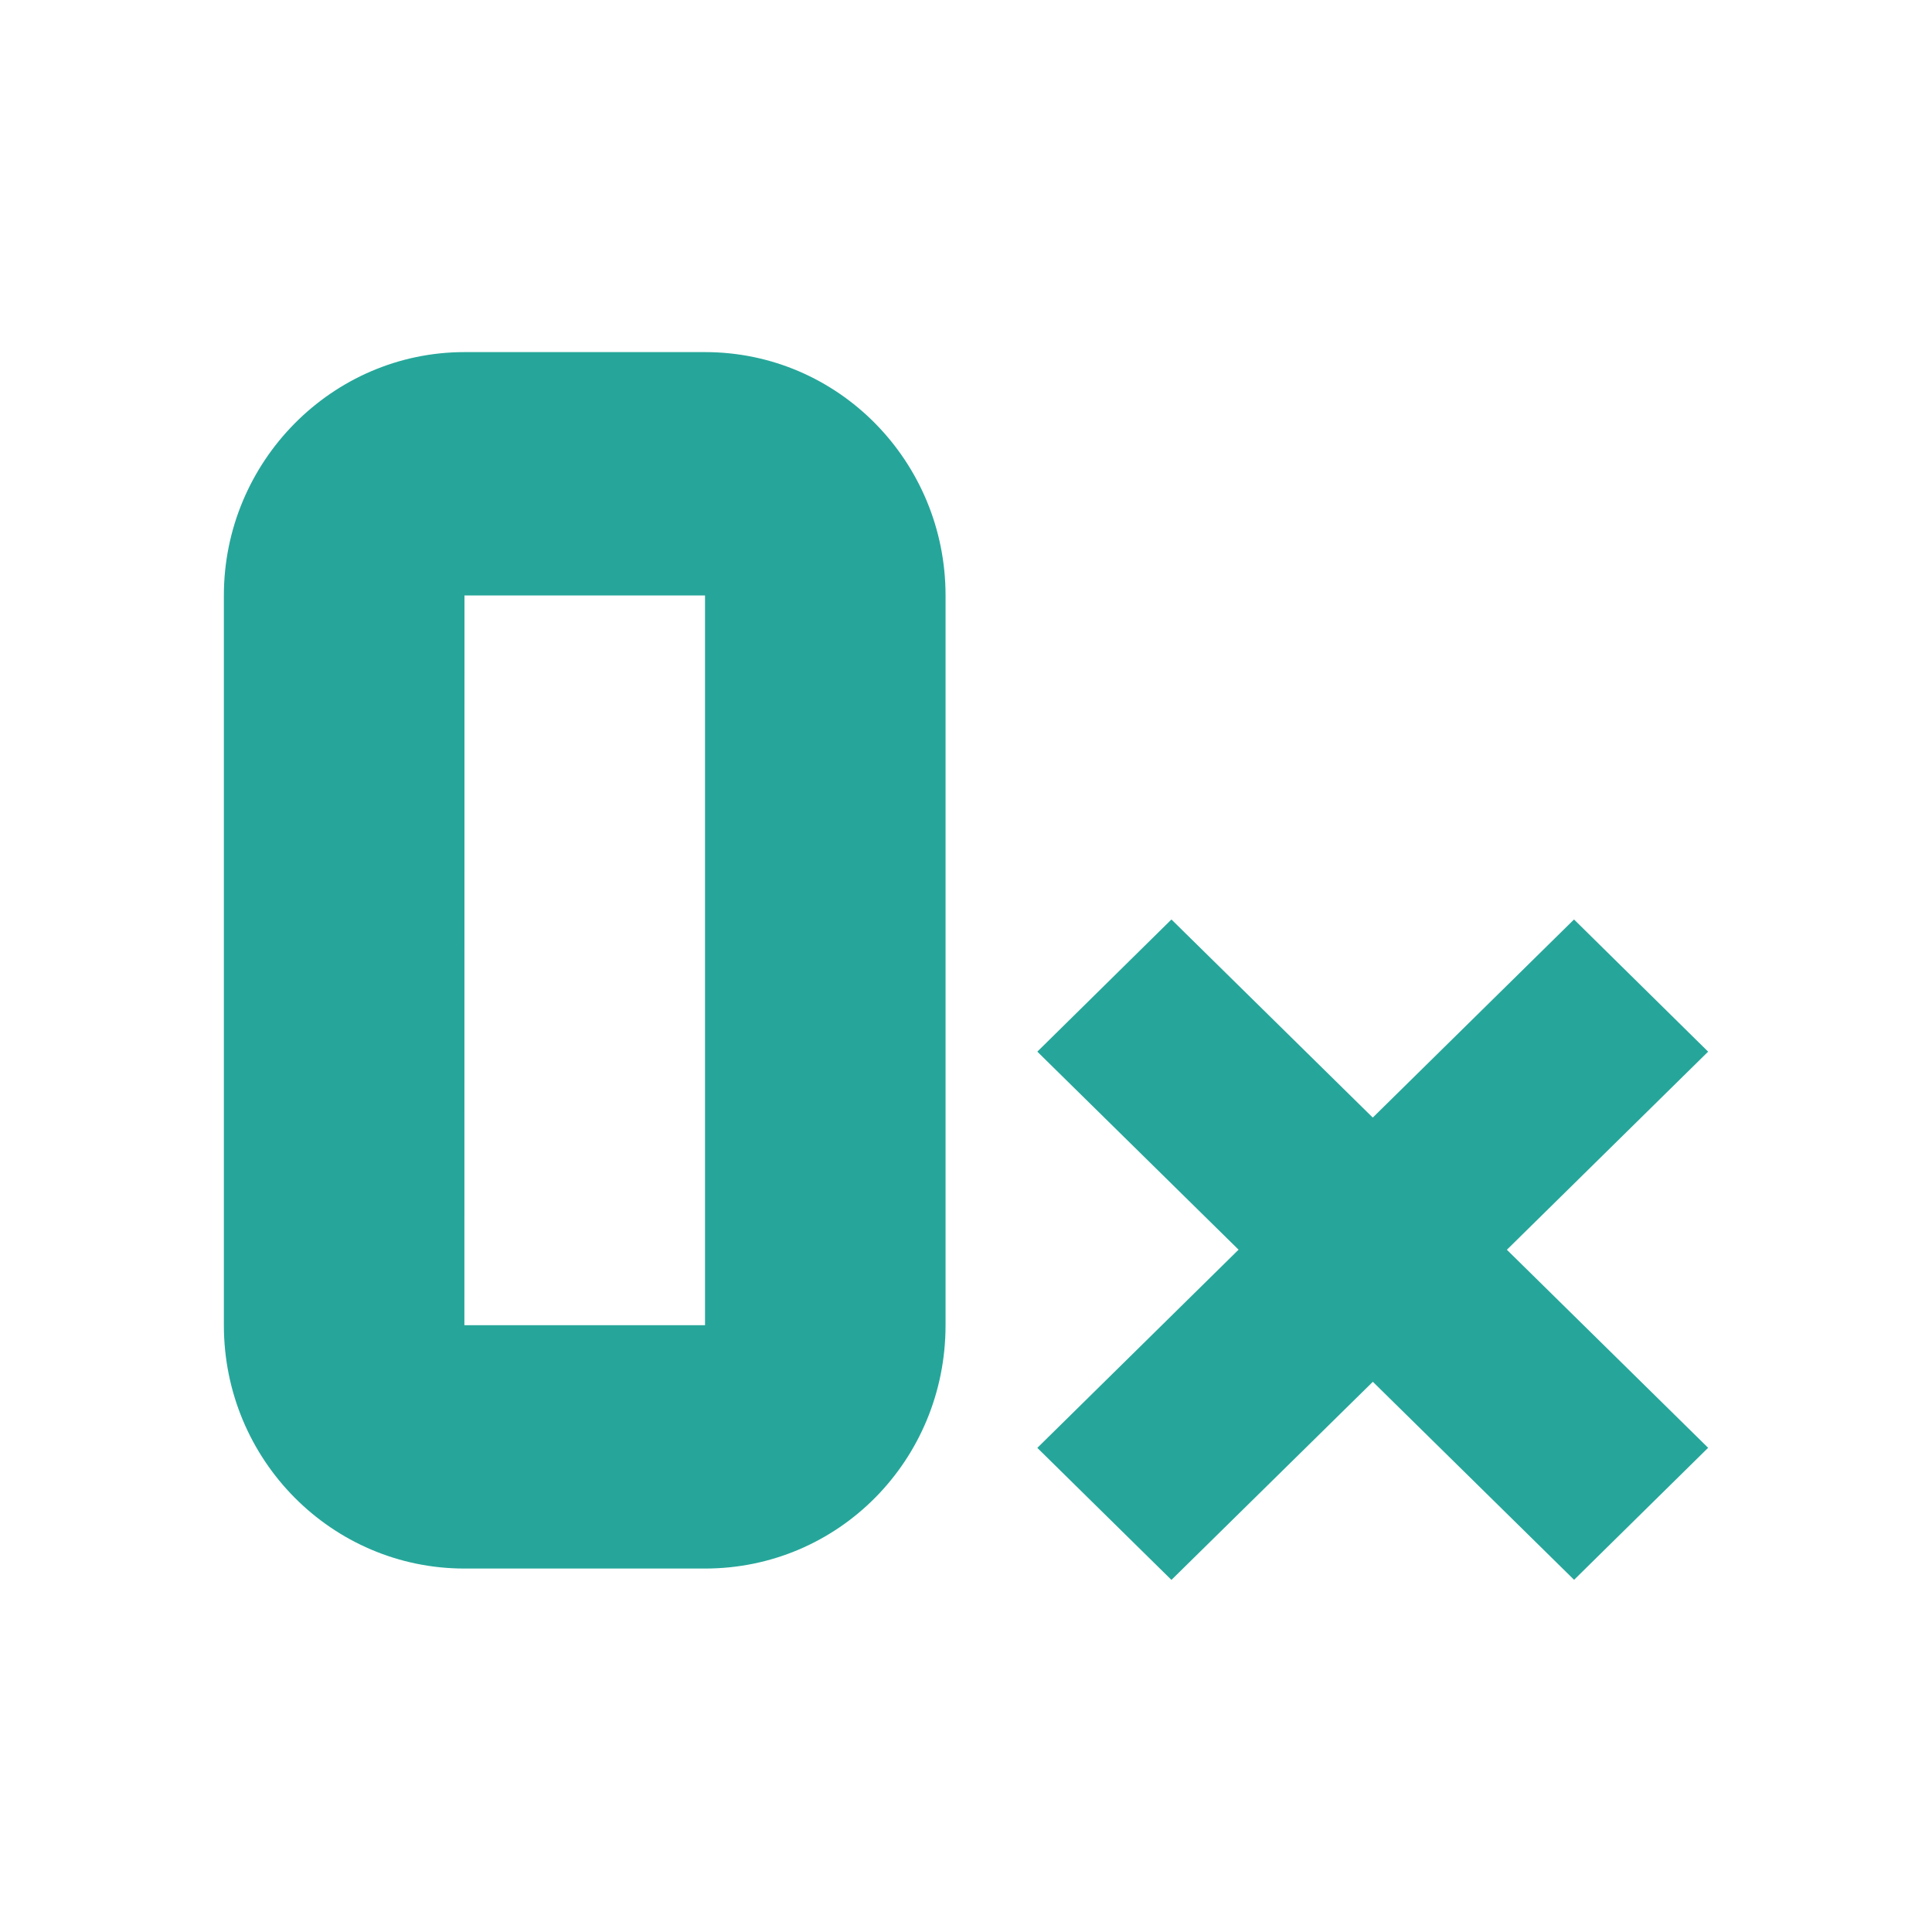
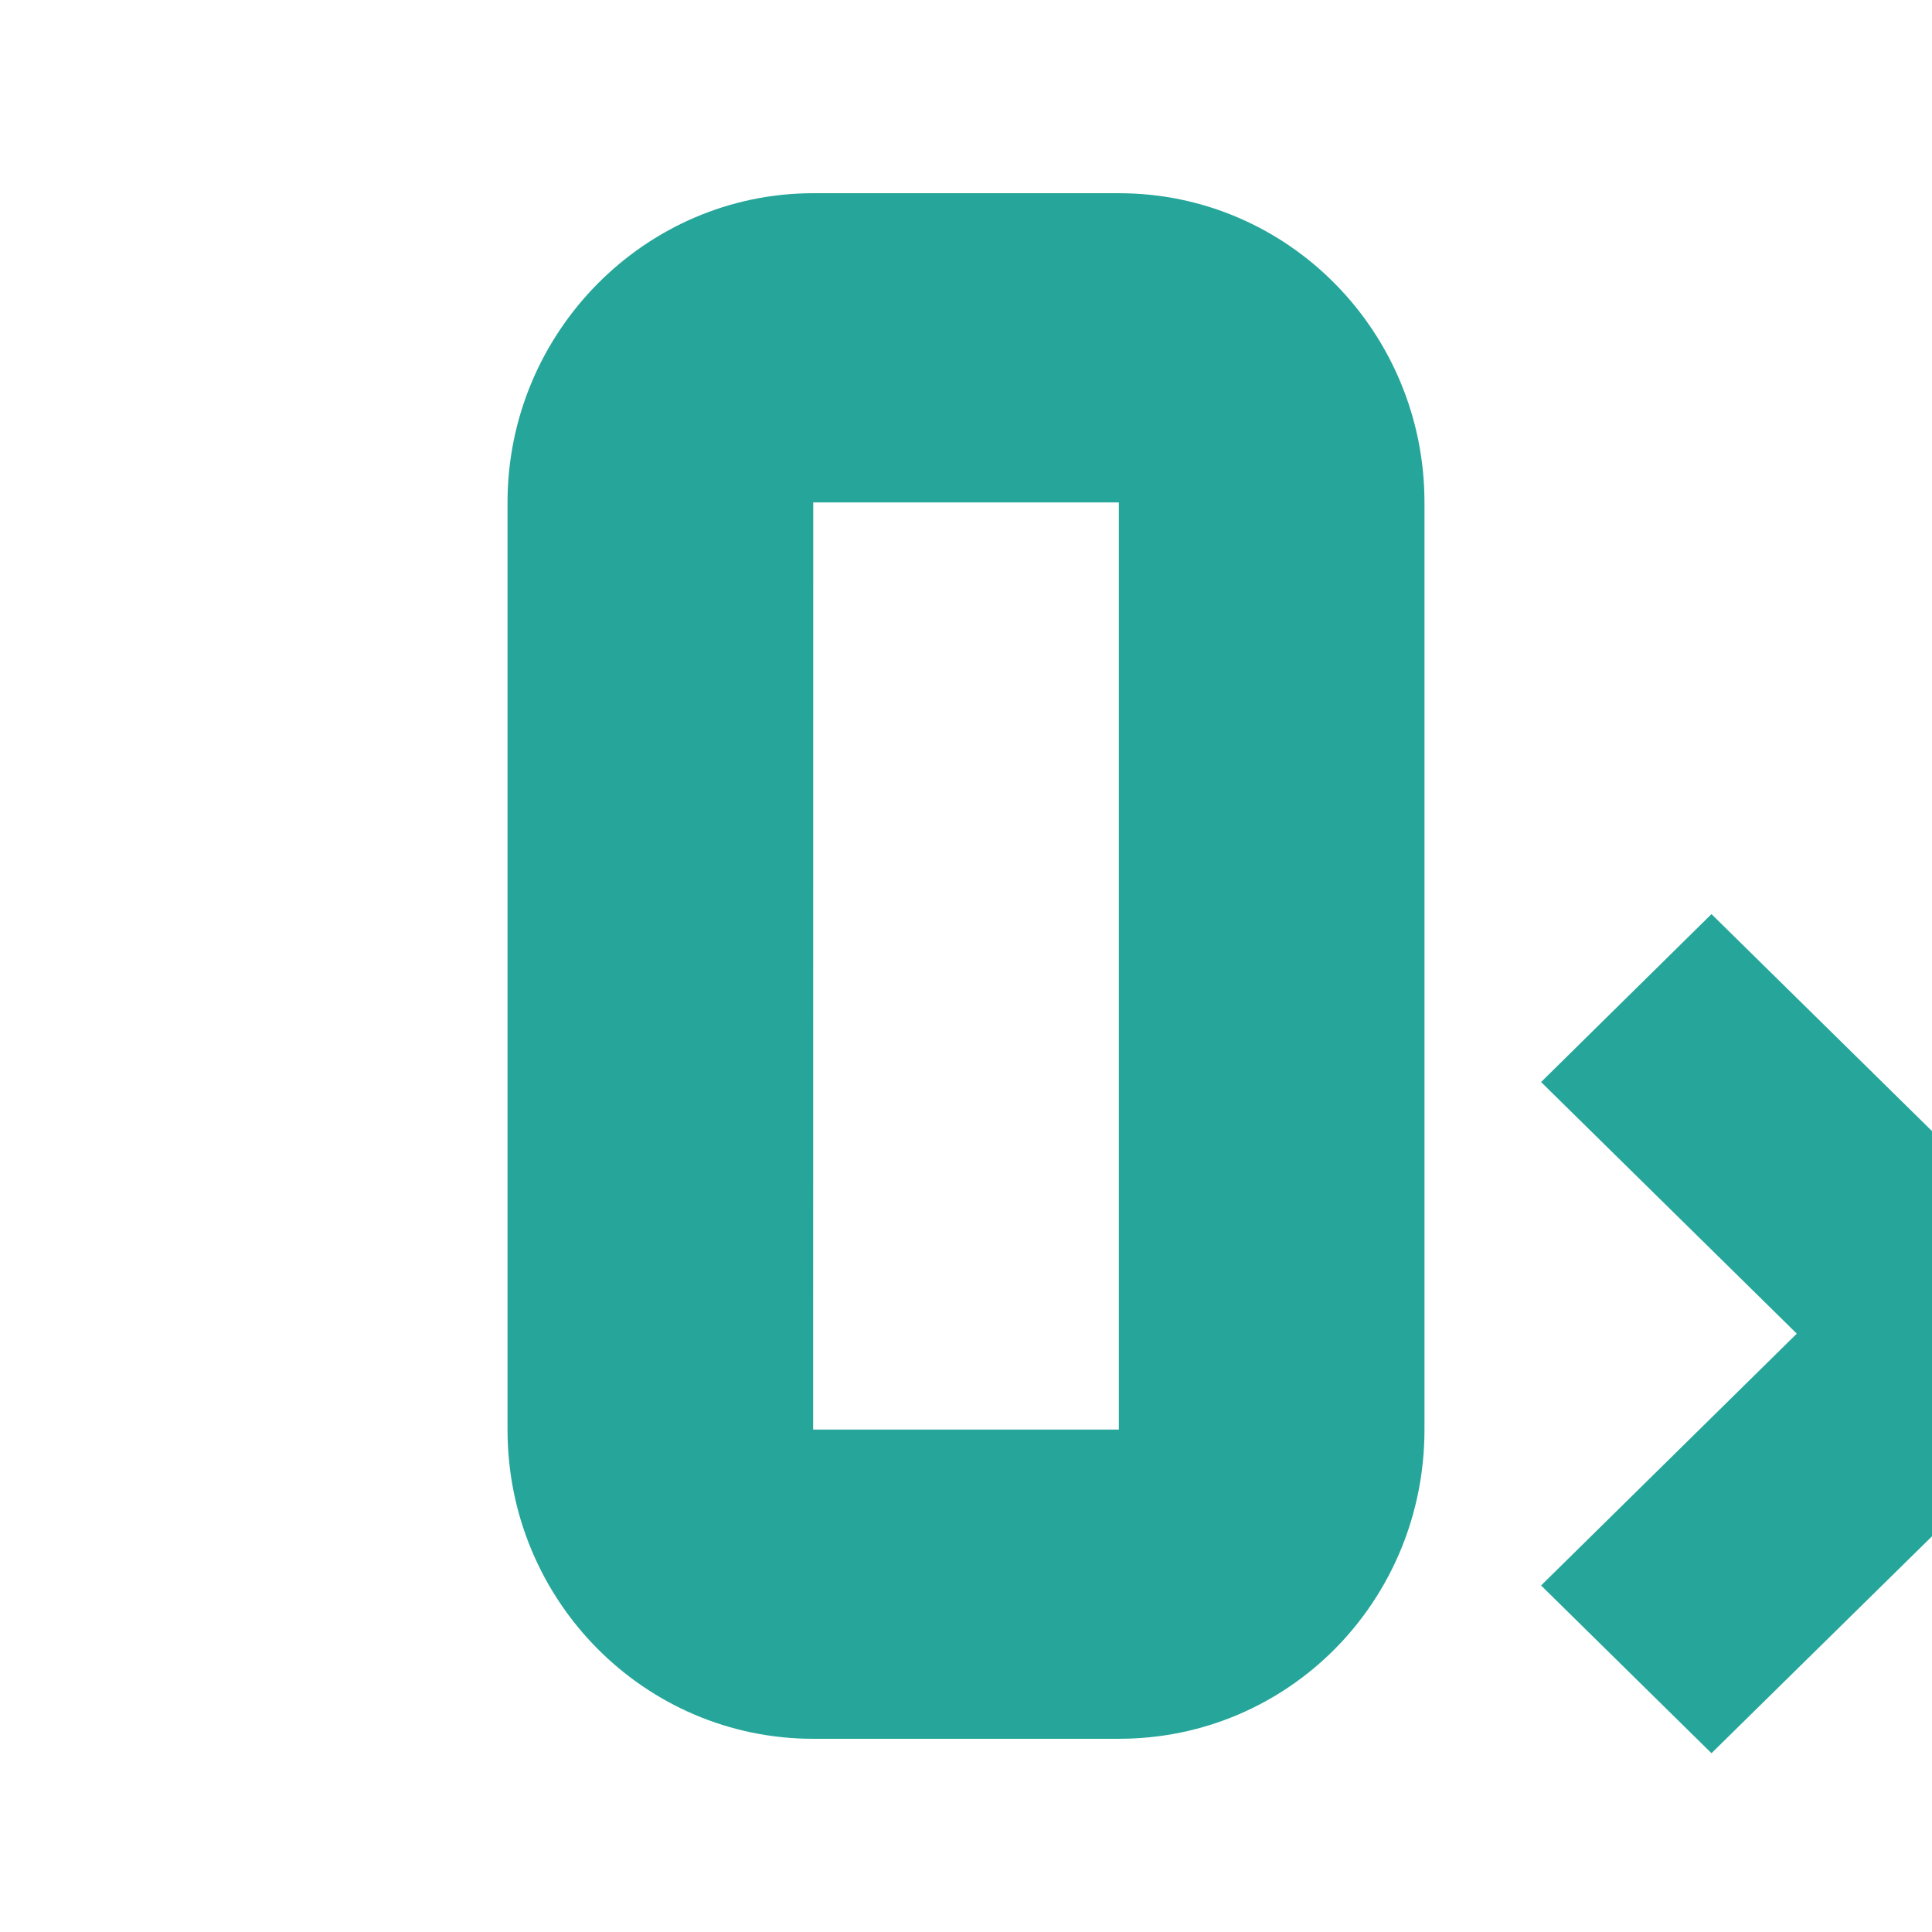
- <svg xmlns="http://www.w3.org/2000/svg" viewBox="0 0 24 24">
+ <svg xmlns="http://www.w3.org/2000/svg" viewBox="-2.181 2.485 18.889 18.889">
  <path fill="#26a69a" d="m14.552 11.422-1.666 1.642 2.5 2.46-2.5 2.462 1.666 1.64 2.502-2.461 2.5 2.46 1.665-1.64-2.5-2.46 2.5-2.461-1.666-1.642-2.5 2.461zM5.77 4.374c-1.644 0-2.989 1.36-2.989 3.023v9.065c0 1.678 1.345 3.023 2.988 3.023h2.989c1.658 0 2.988-1.345 2.988-3.023V7.397c0-1.663-1.33-3.023-2.988-3.023zm0 3.023h2.988v9.065H5.769z" />
</svg>
